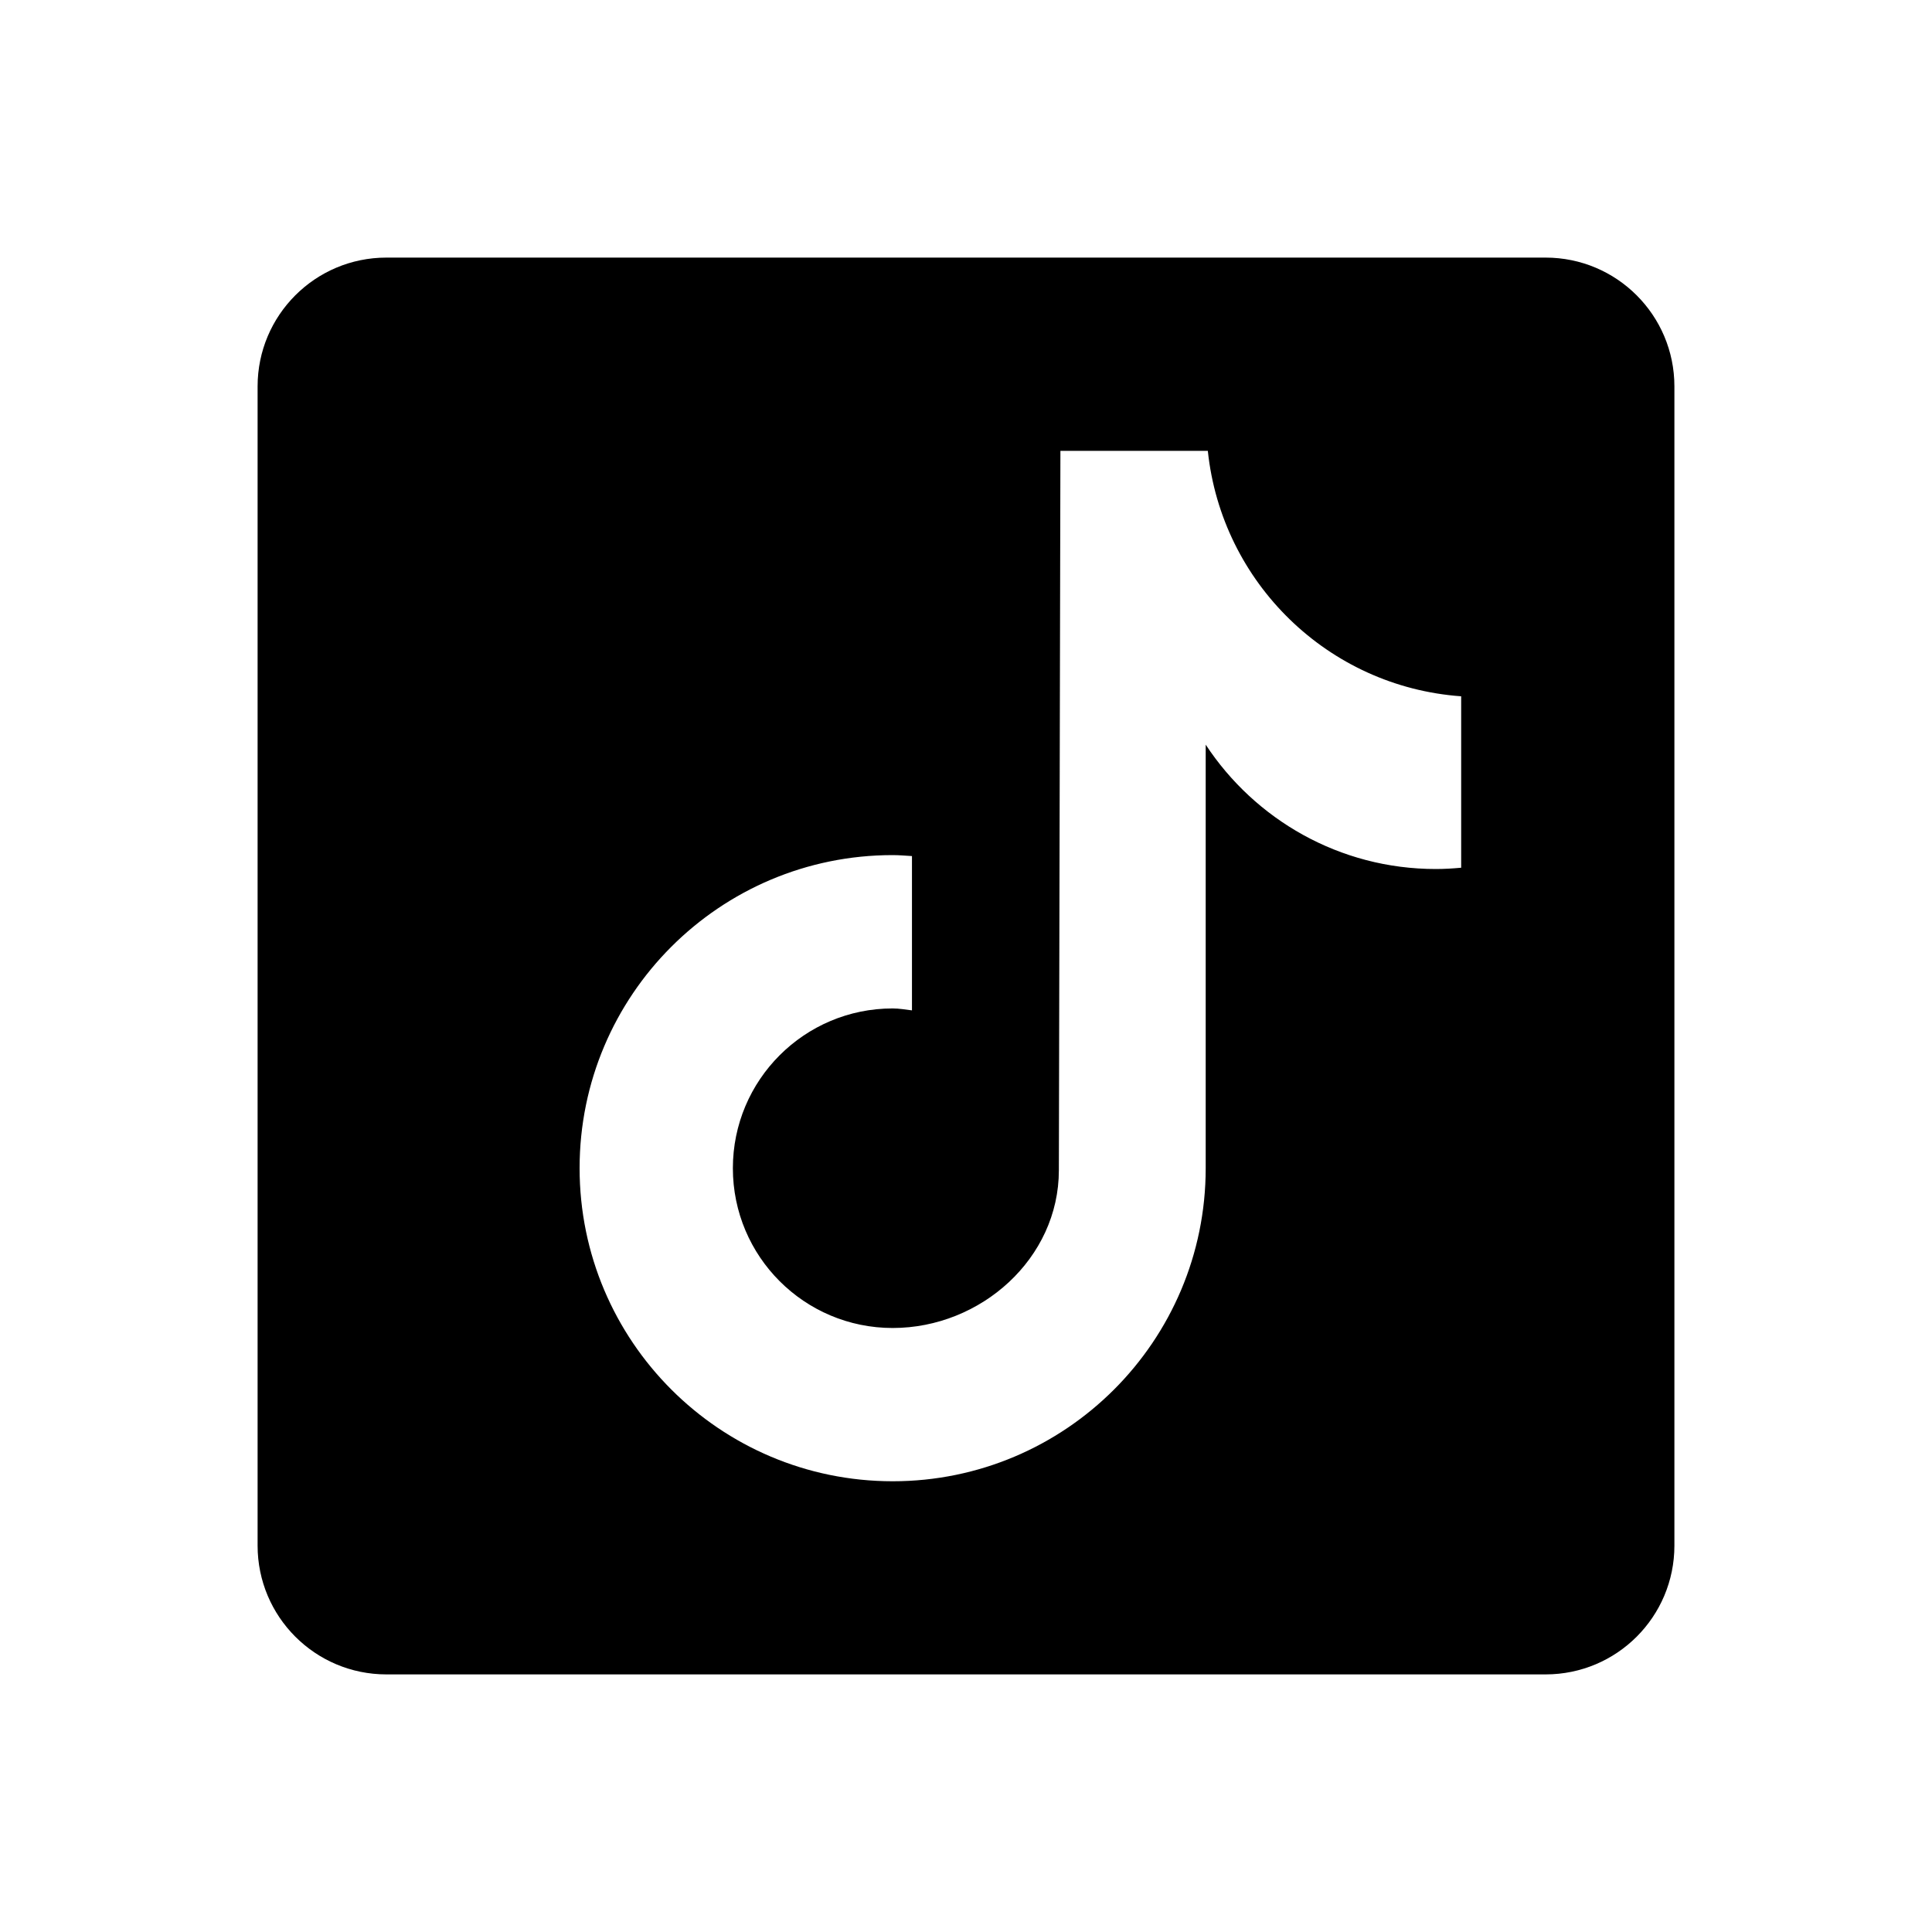
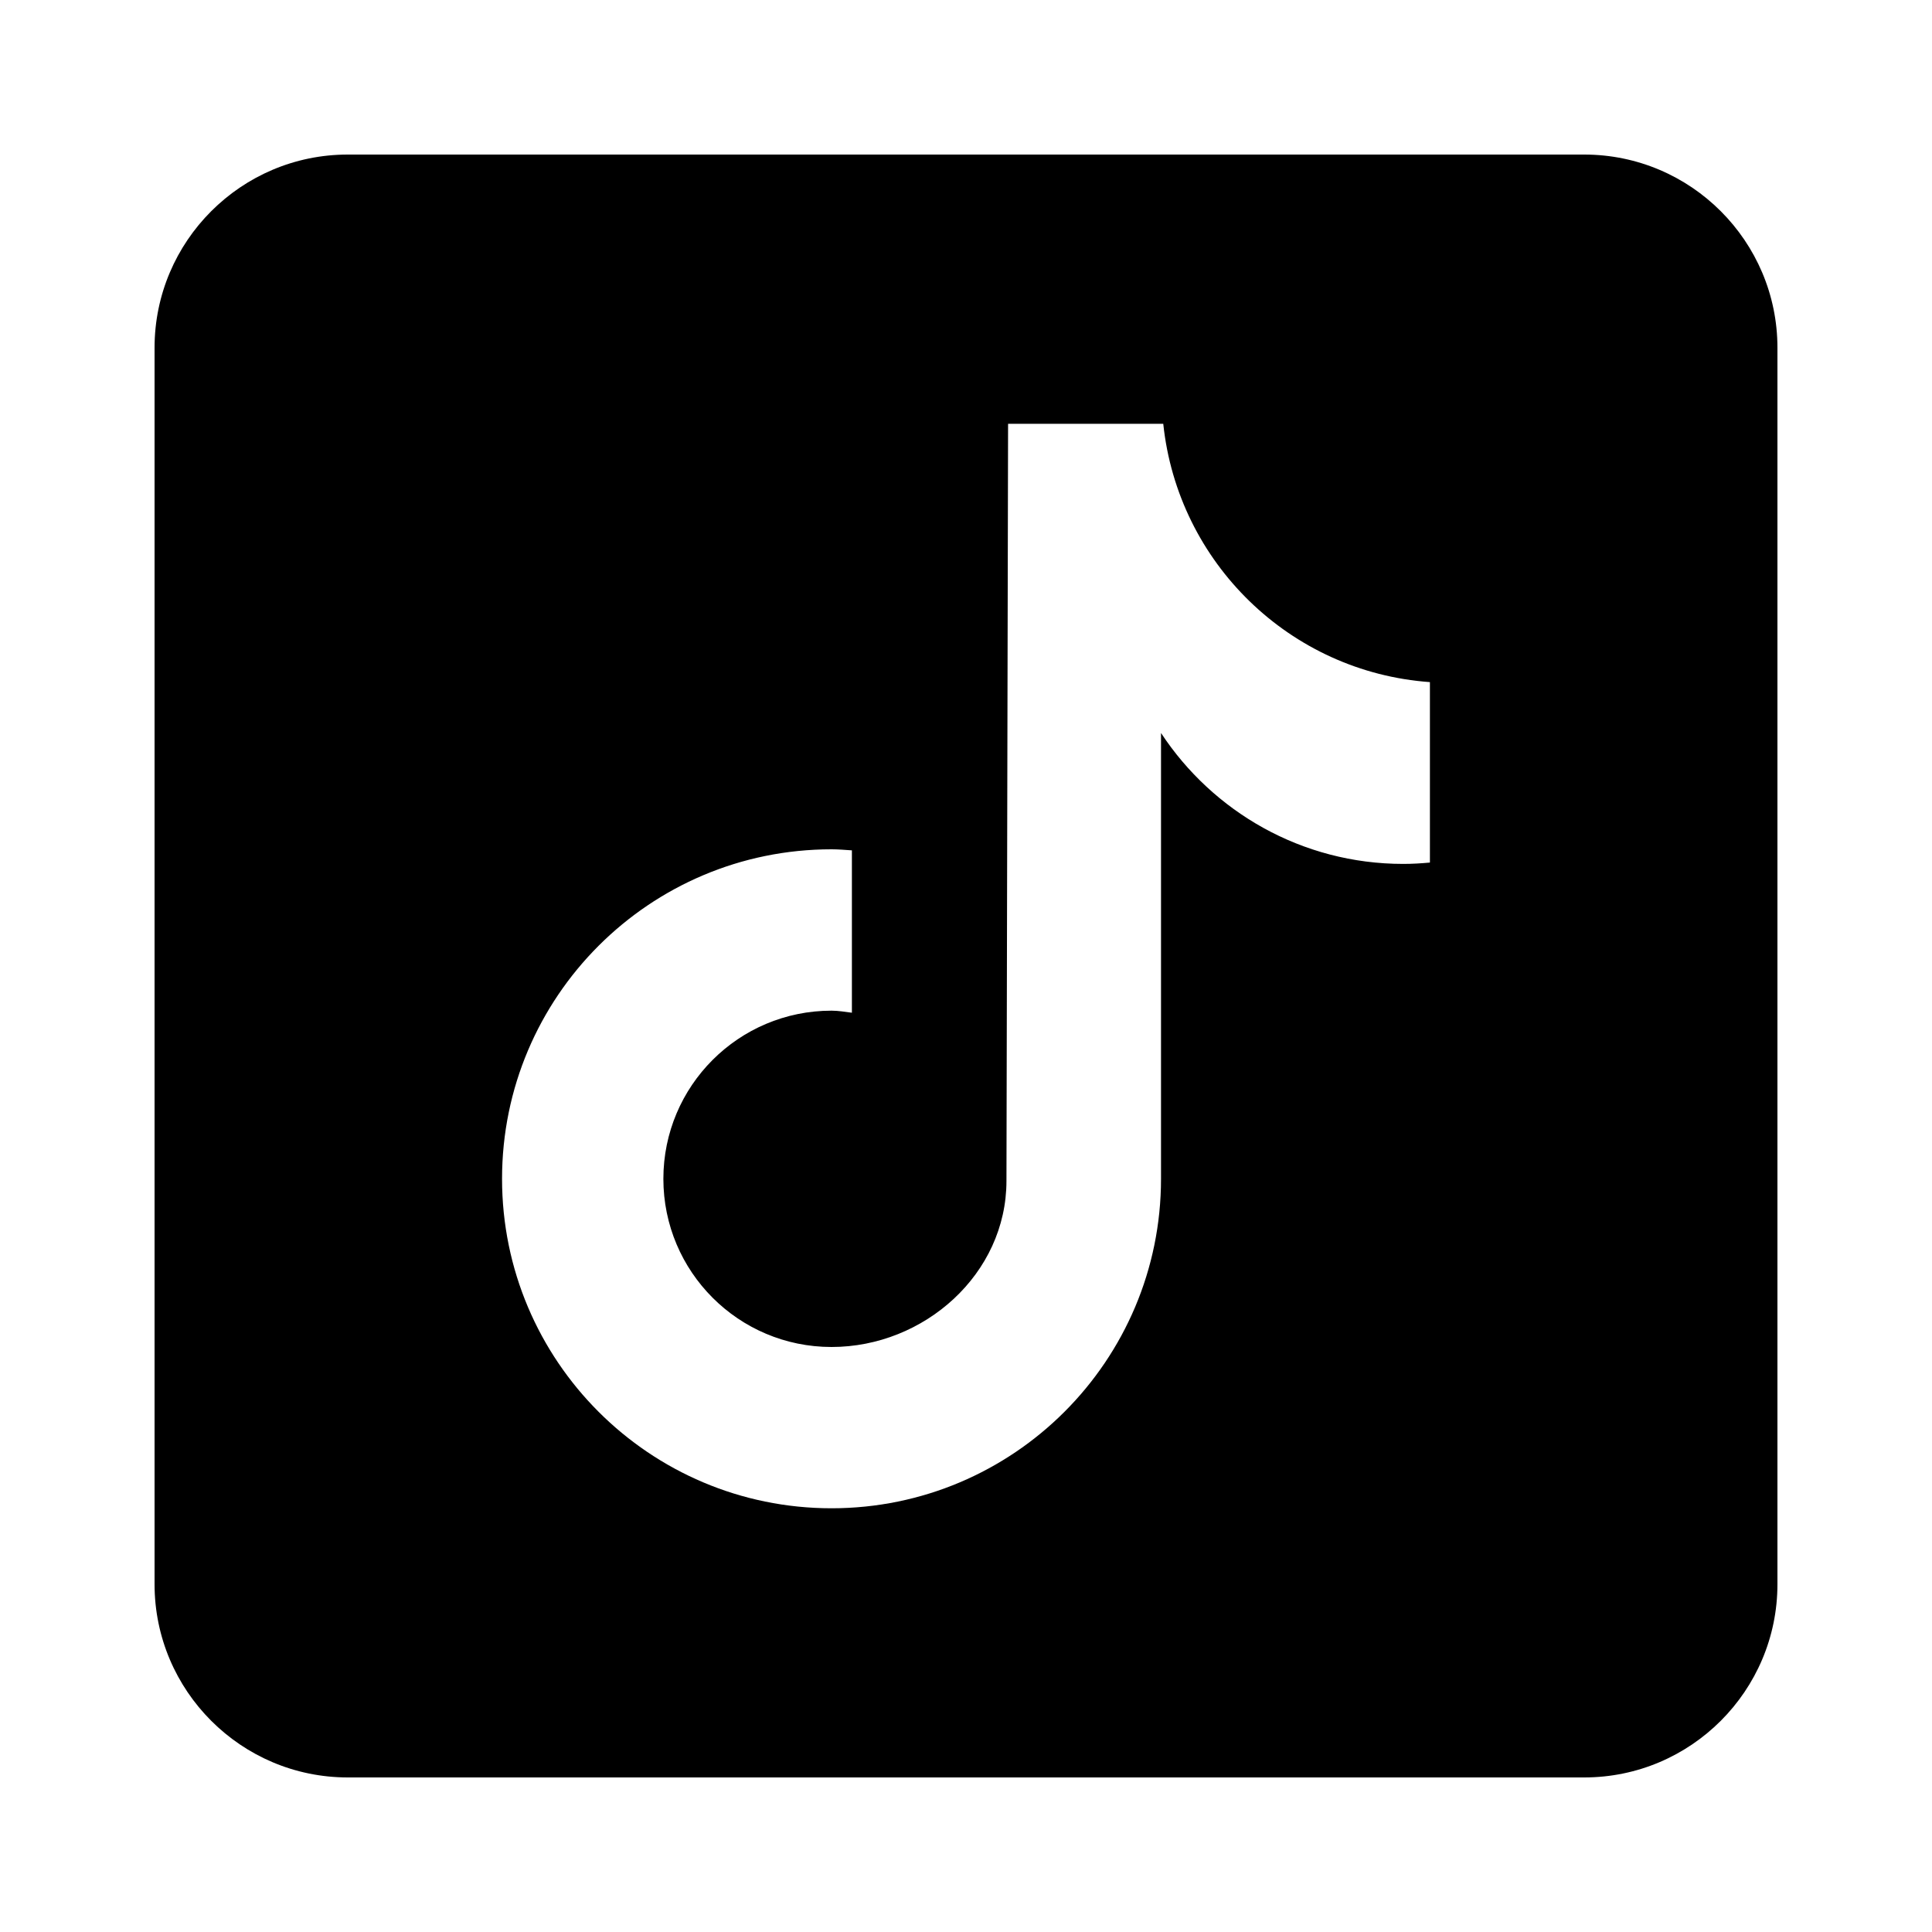
- <svg xmlns="http://www.w3.org/2000/svg" viewBox="0 0 30 30" width="24px" height="24px">
-   <path fill="black" d="M24,4H6C4.895,4,4,4.895,4,6v18c0,1.105,0.895,2,2,2h18c1.105,0,2-0.895,2-2V6C26,4.895,25.104,4,24,4z M22.689,13.474 c-0.13,0.012-0.261,0.02-0.393,0.02c-1.495,0-2.809-0.768-3.574-1.931c0,3.049,0,6.519,0,6.577c0,2.685-2.177,4.861-4.861,4.861 C11.177,23,9,20.823,9,18.139c0-2.685,2.177-4.861,4.861-4.861c0.102,0,0.201,0.009,0.3,0.015v2.396c-0.1-0.012-0.197-0.03-0.3-0.03 c-1.37,0-2.481,1.111-2.481,2.481s1.11,2.481,2.481,2.481c1.371,0,2.581-1.08,2.581-2.45c0-0.055,0.024-11.17,0.024-11.17h2.289 c0.215,2.047,1.868,3.663,3.934,3.811V13.474z" />
+ <svg xmlns="http://www.w3.org/2000/svg" viewBox="0 0 50 50" width="32px" height="32px">
+   <path d="M41,4H9C6.243,4,4,6.243,4,9v32c0,2.757,2.243,5,5,5h32c2.757,0,5-2.243,5-5V9C46,6.243,43.757,4,41,4z M37.006,22.323 c-0.227,0.021-0.457,0.035-0.69,0.035c-2.623,0-4.928-1.349-6.269-3.388c0,5.349,0,11.435,0,11.537c0,4.709-3.818,8.527-8.527,8.527 s-8.527-3.818-8.527-8.527s3.818-8.527,8.527-8.527c0.178,0,0.352,0.016,0.527,0.027v4.202c-0.175-0.021-0.347-0.053-0.527-0.053 c-2.404,0-4.352,1.948-4.352,4.352s1.948,4.352,4.352,4.352s4.527-1.894,4.527-4.298c0-0.095,0.042-19.594,0.042-19.594h4.016 c0.378,3.591,3.277,6.425,6.901,6.685V22.323z" />
</svg>
